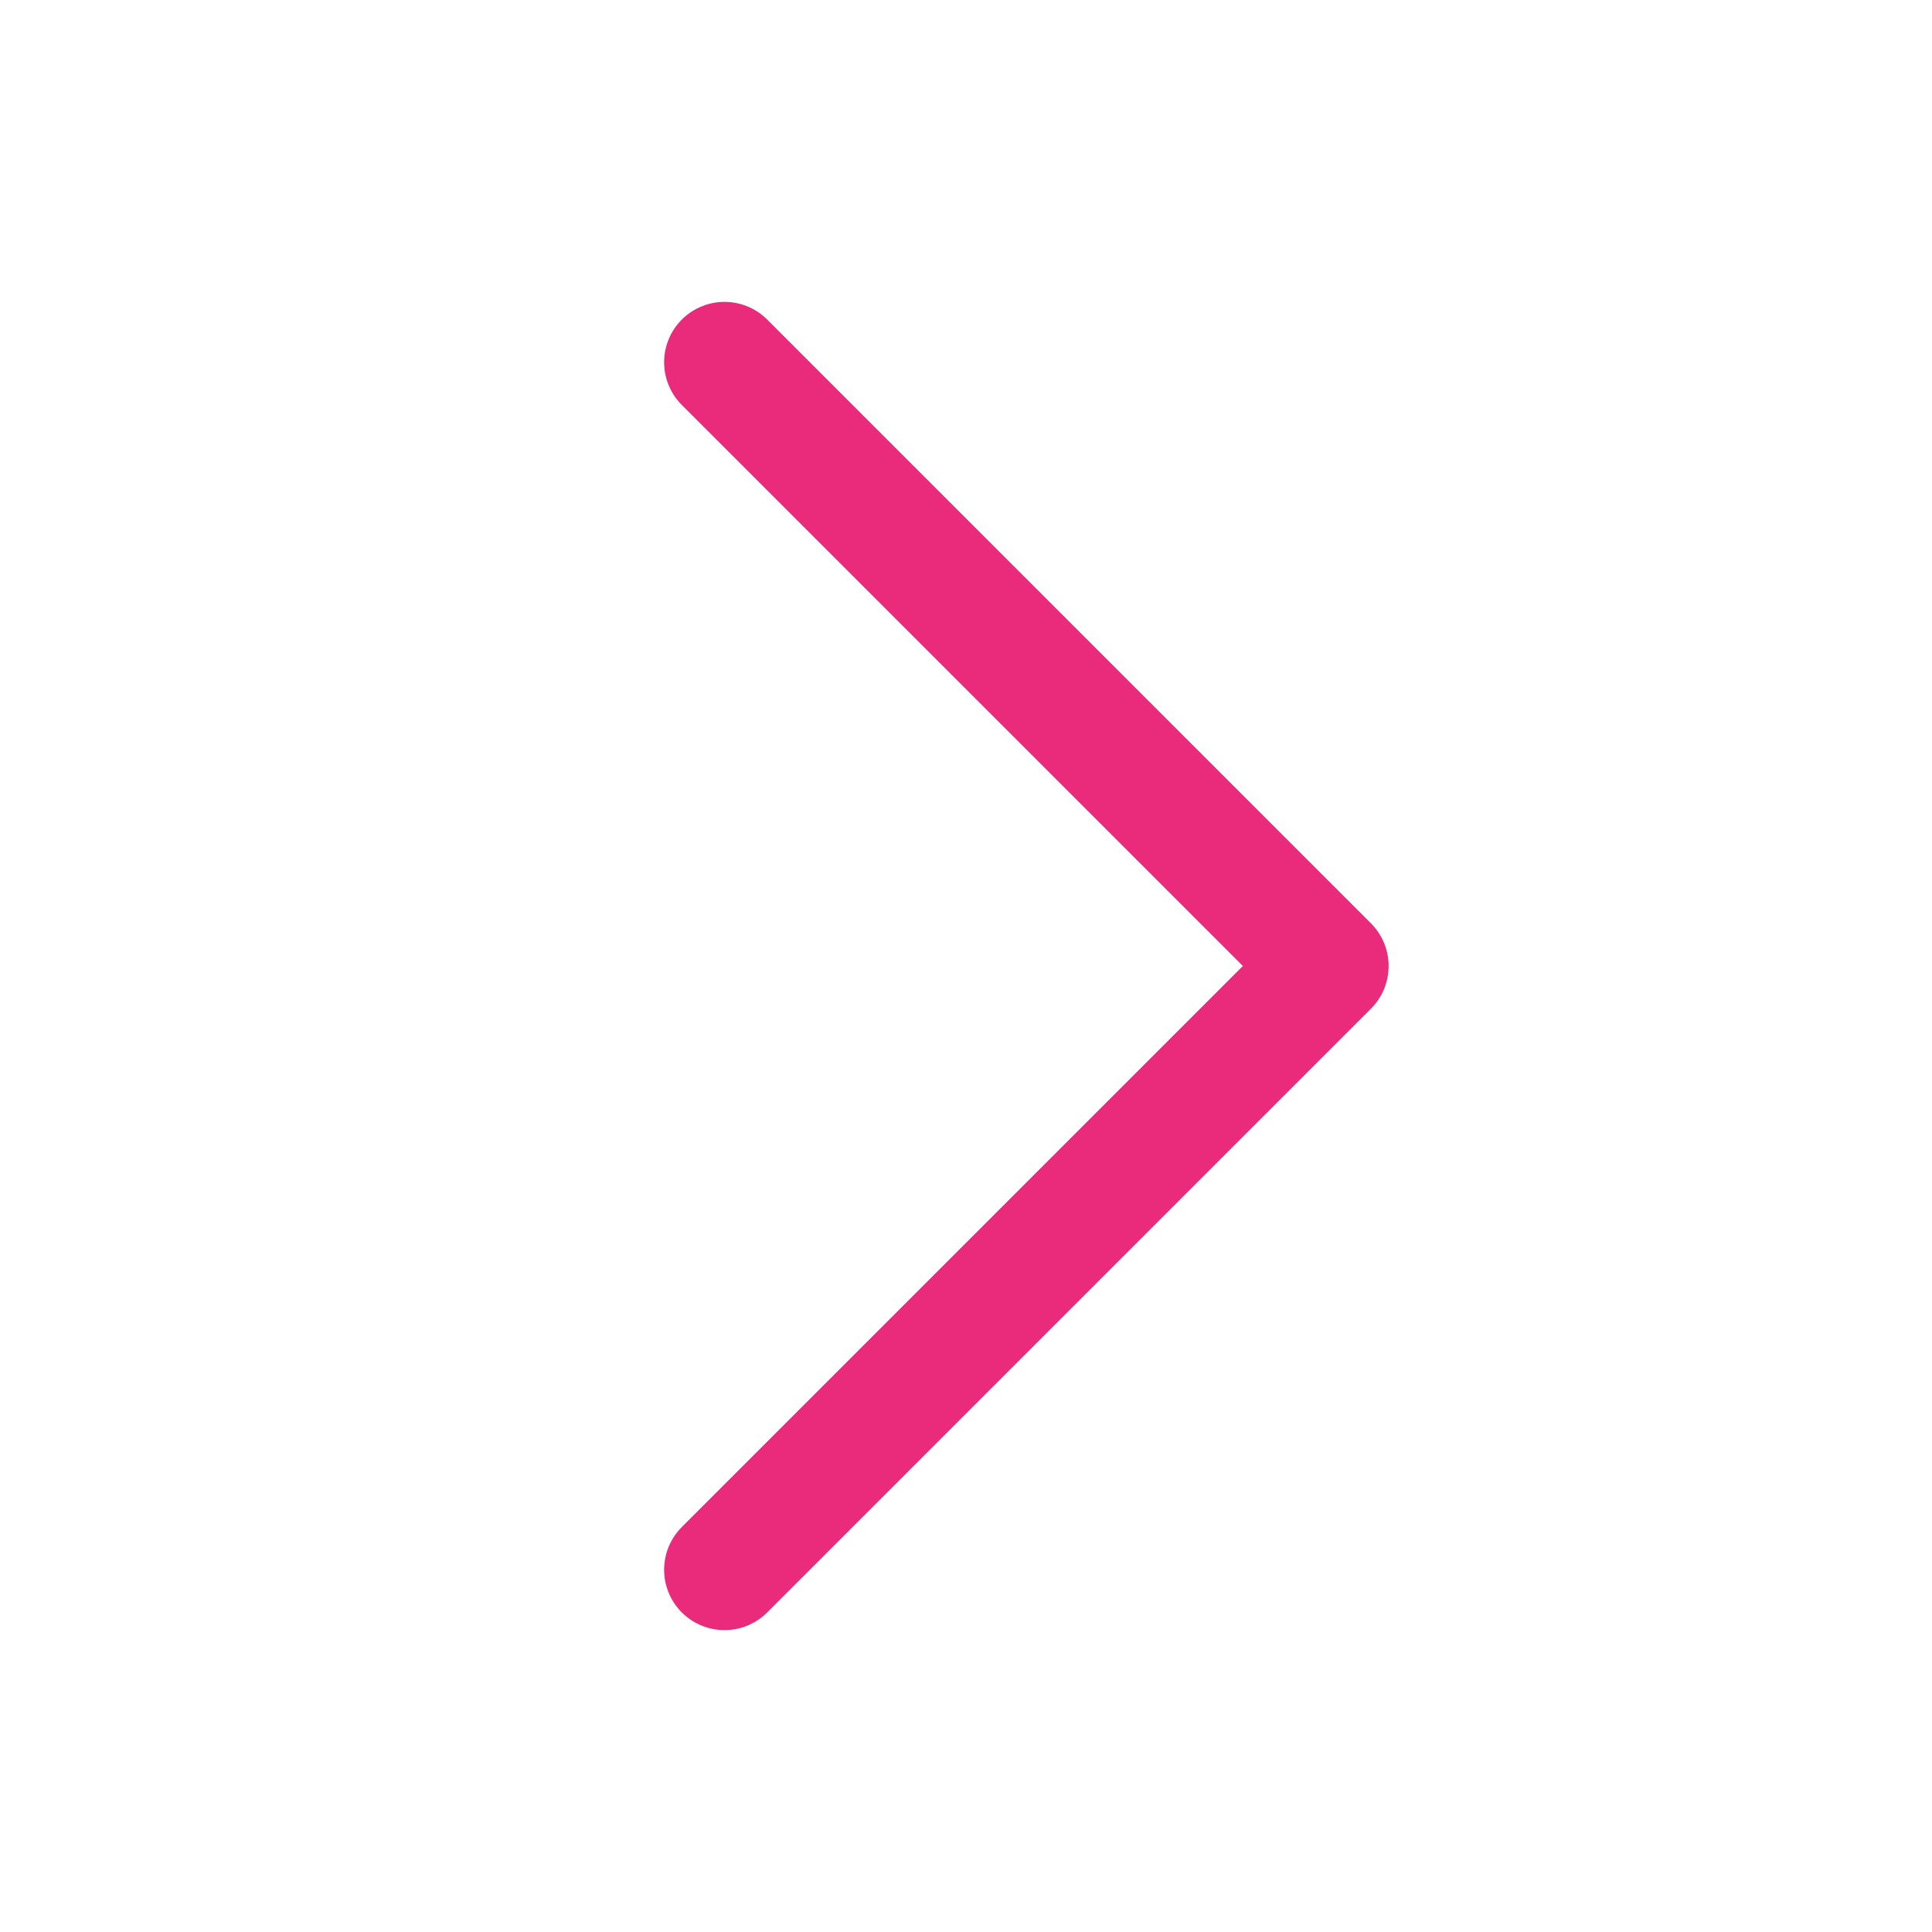
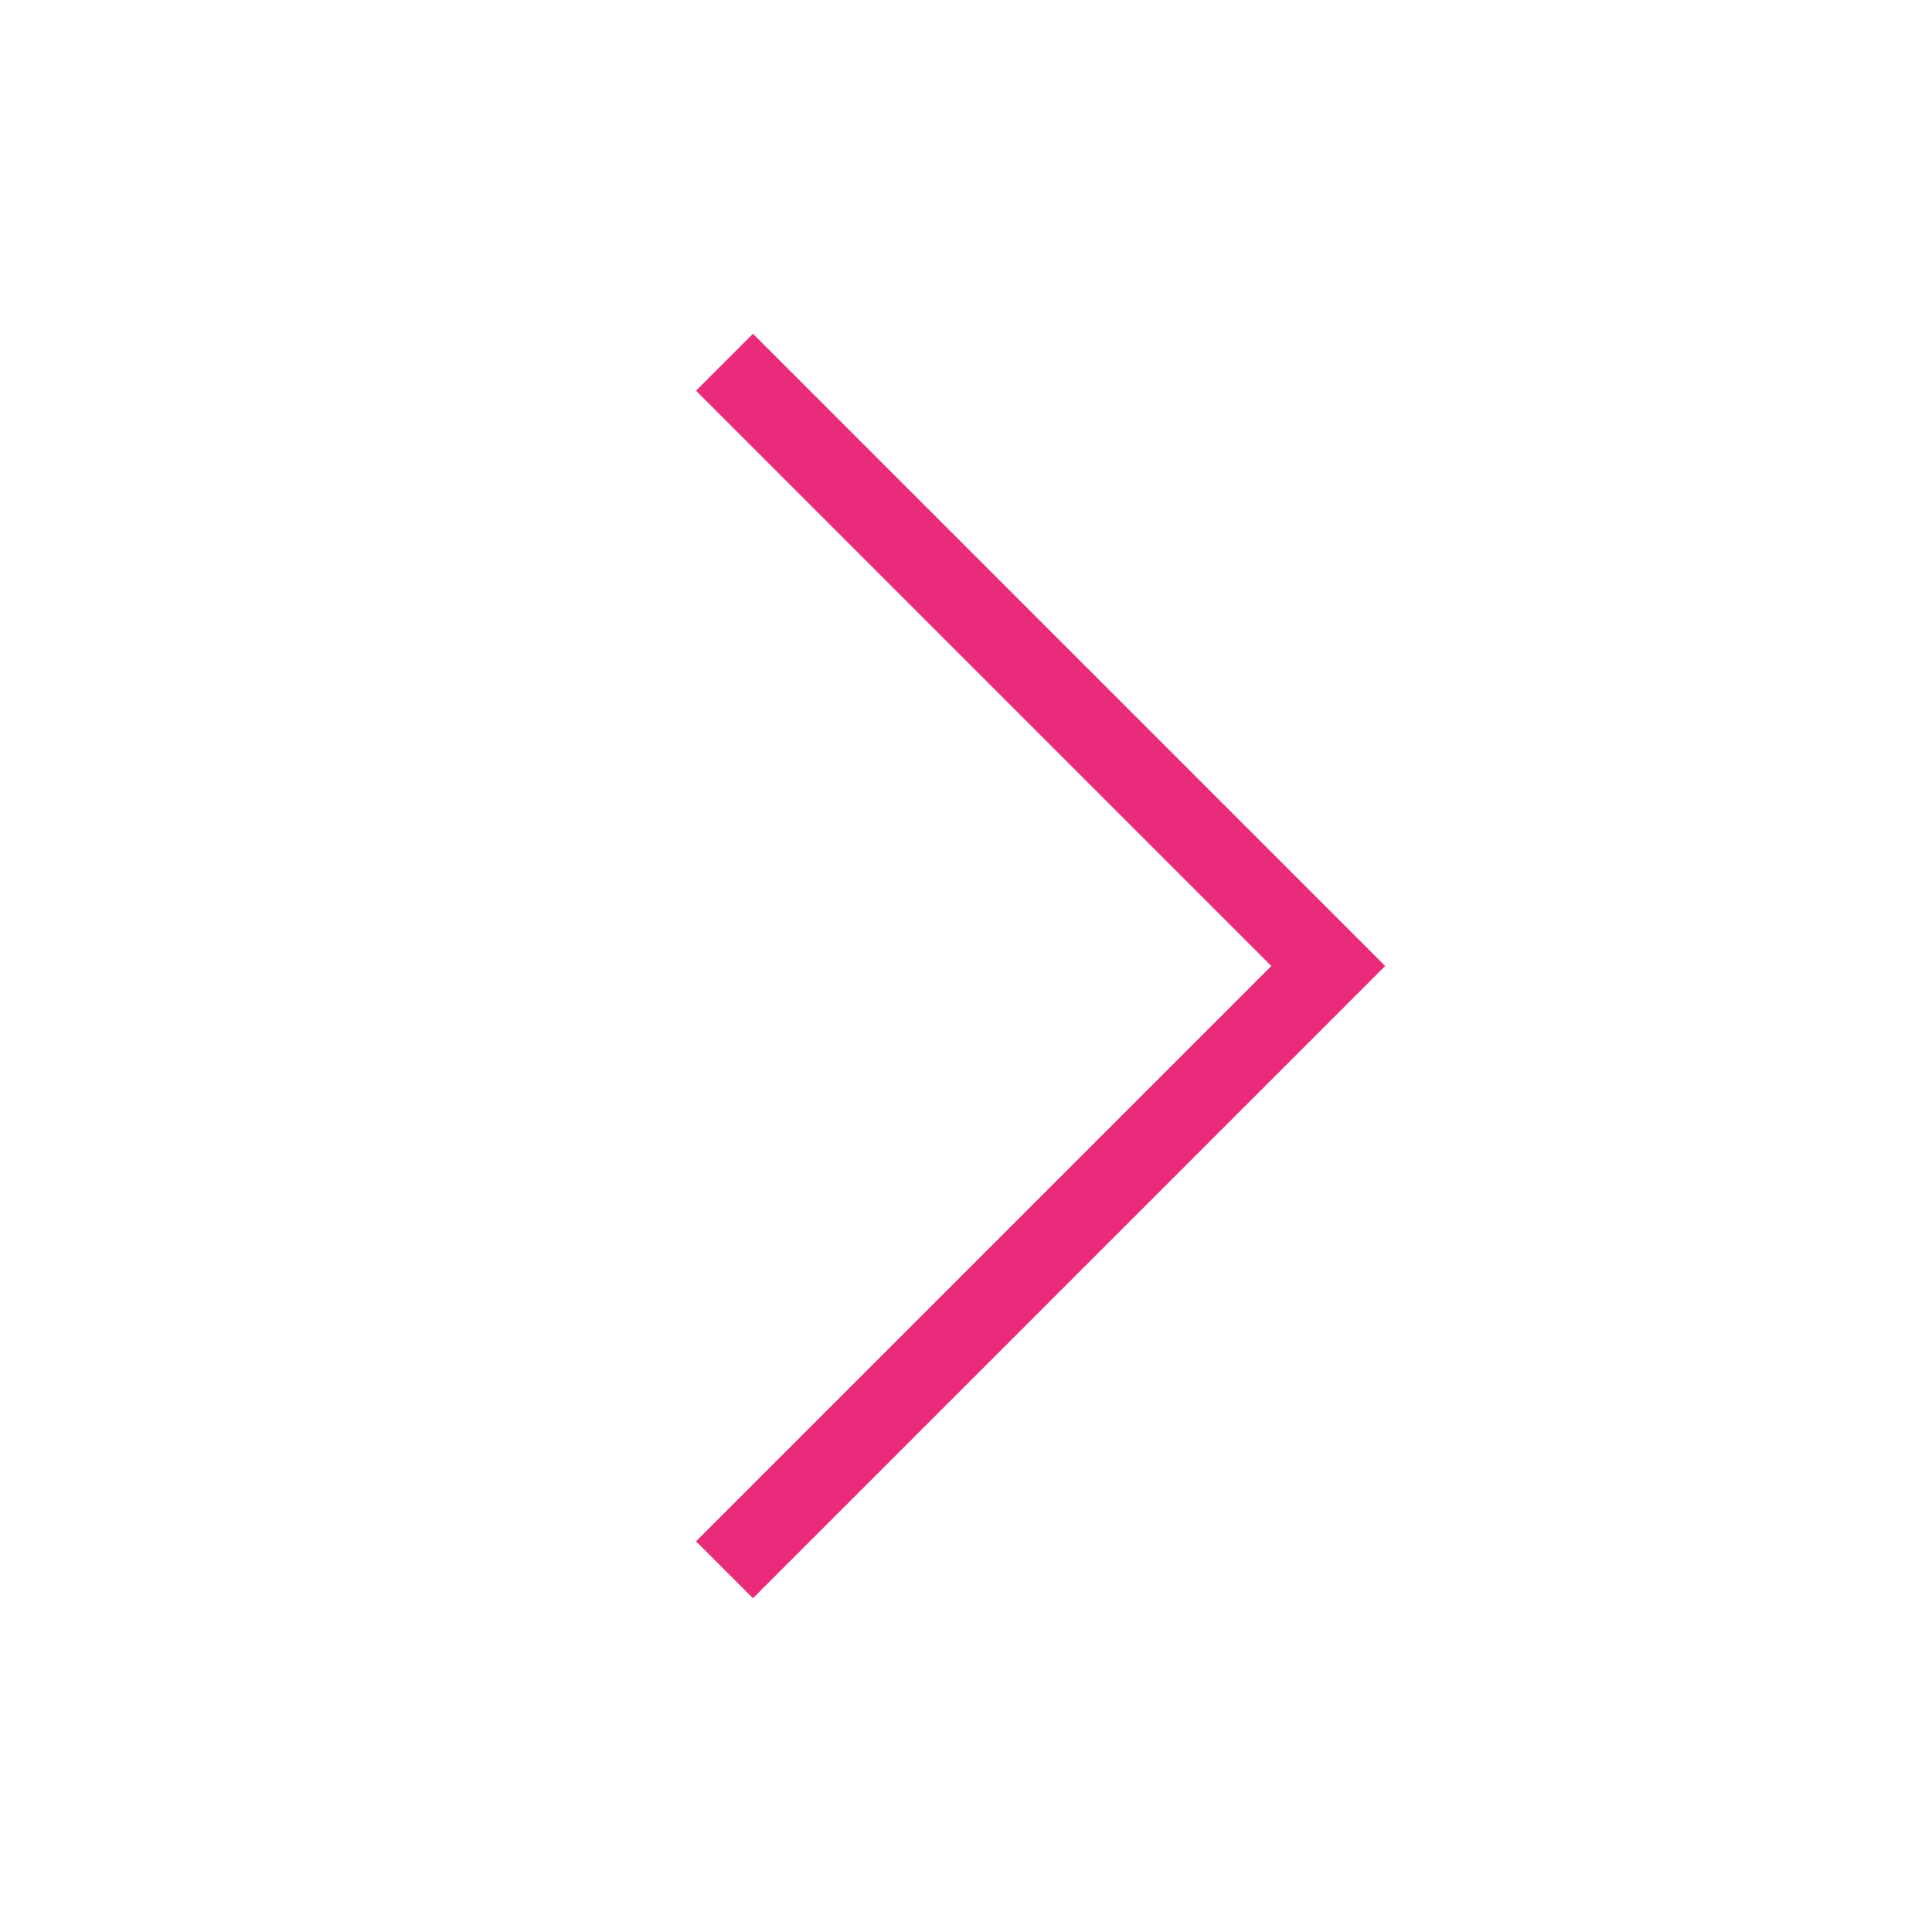
<svg xmlns="http://www.w3.org/2000/svg" width="24" height="24" viewBox="0 0 24 24" fill="none">
-   <path d="M9 4.5L16.5 12L9 19.5" stroke="#EA2B7B" stroke-width="1.5" stroke-linecap="round" stroke-linejoin="round" />
+   <path d="M9 4.5L16.5 12L9 19.5" stroke="#EA2B7B" strokeWidth="1.5" strokeLinecap="round" strokeLinejoin="round" />
</svg>
